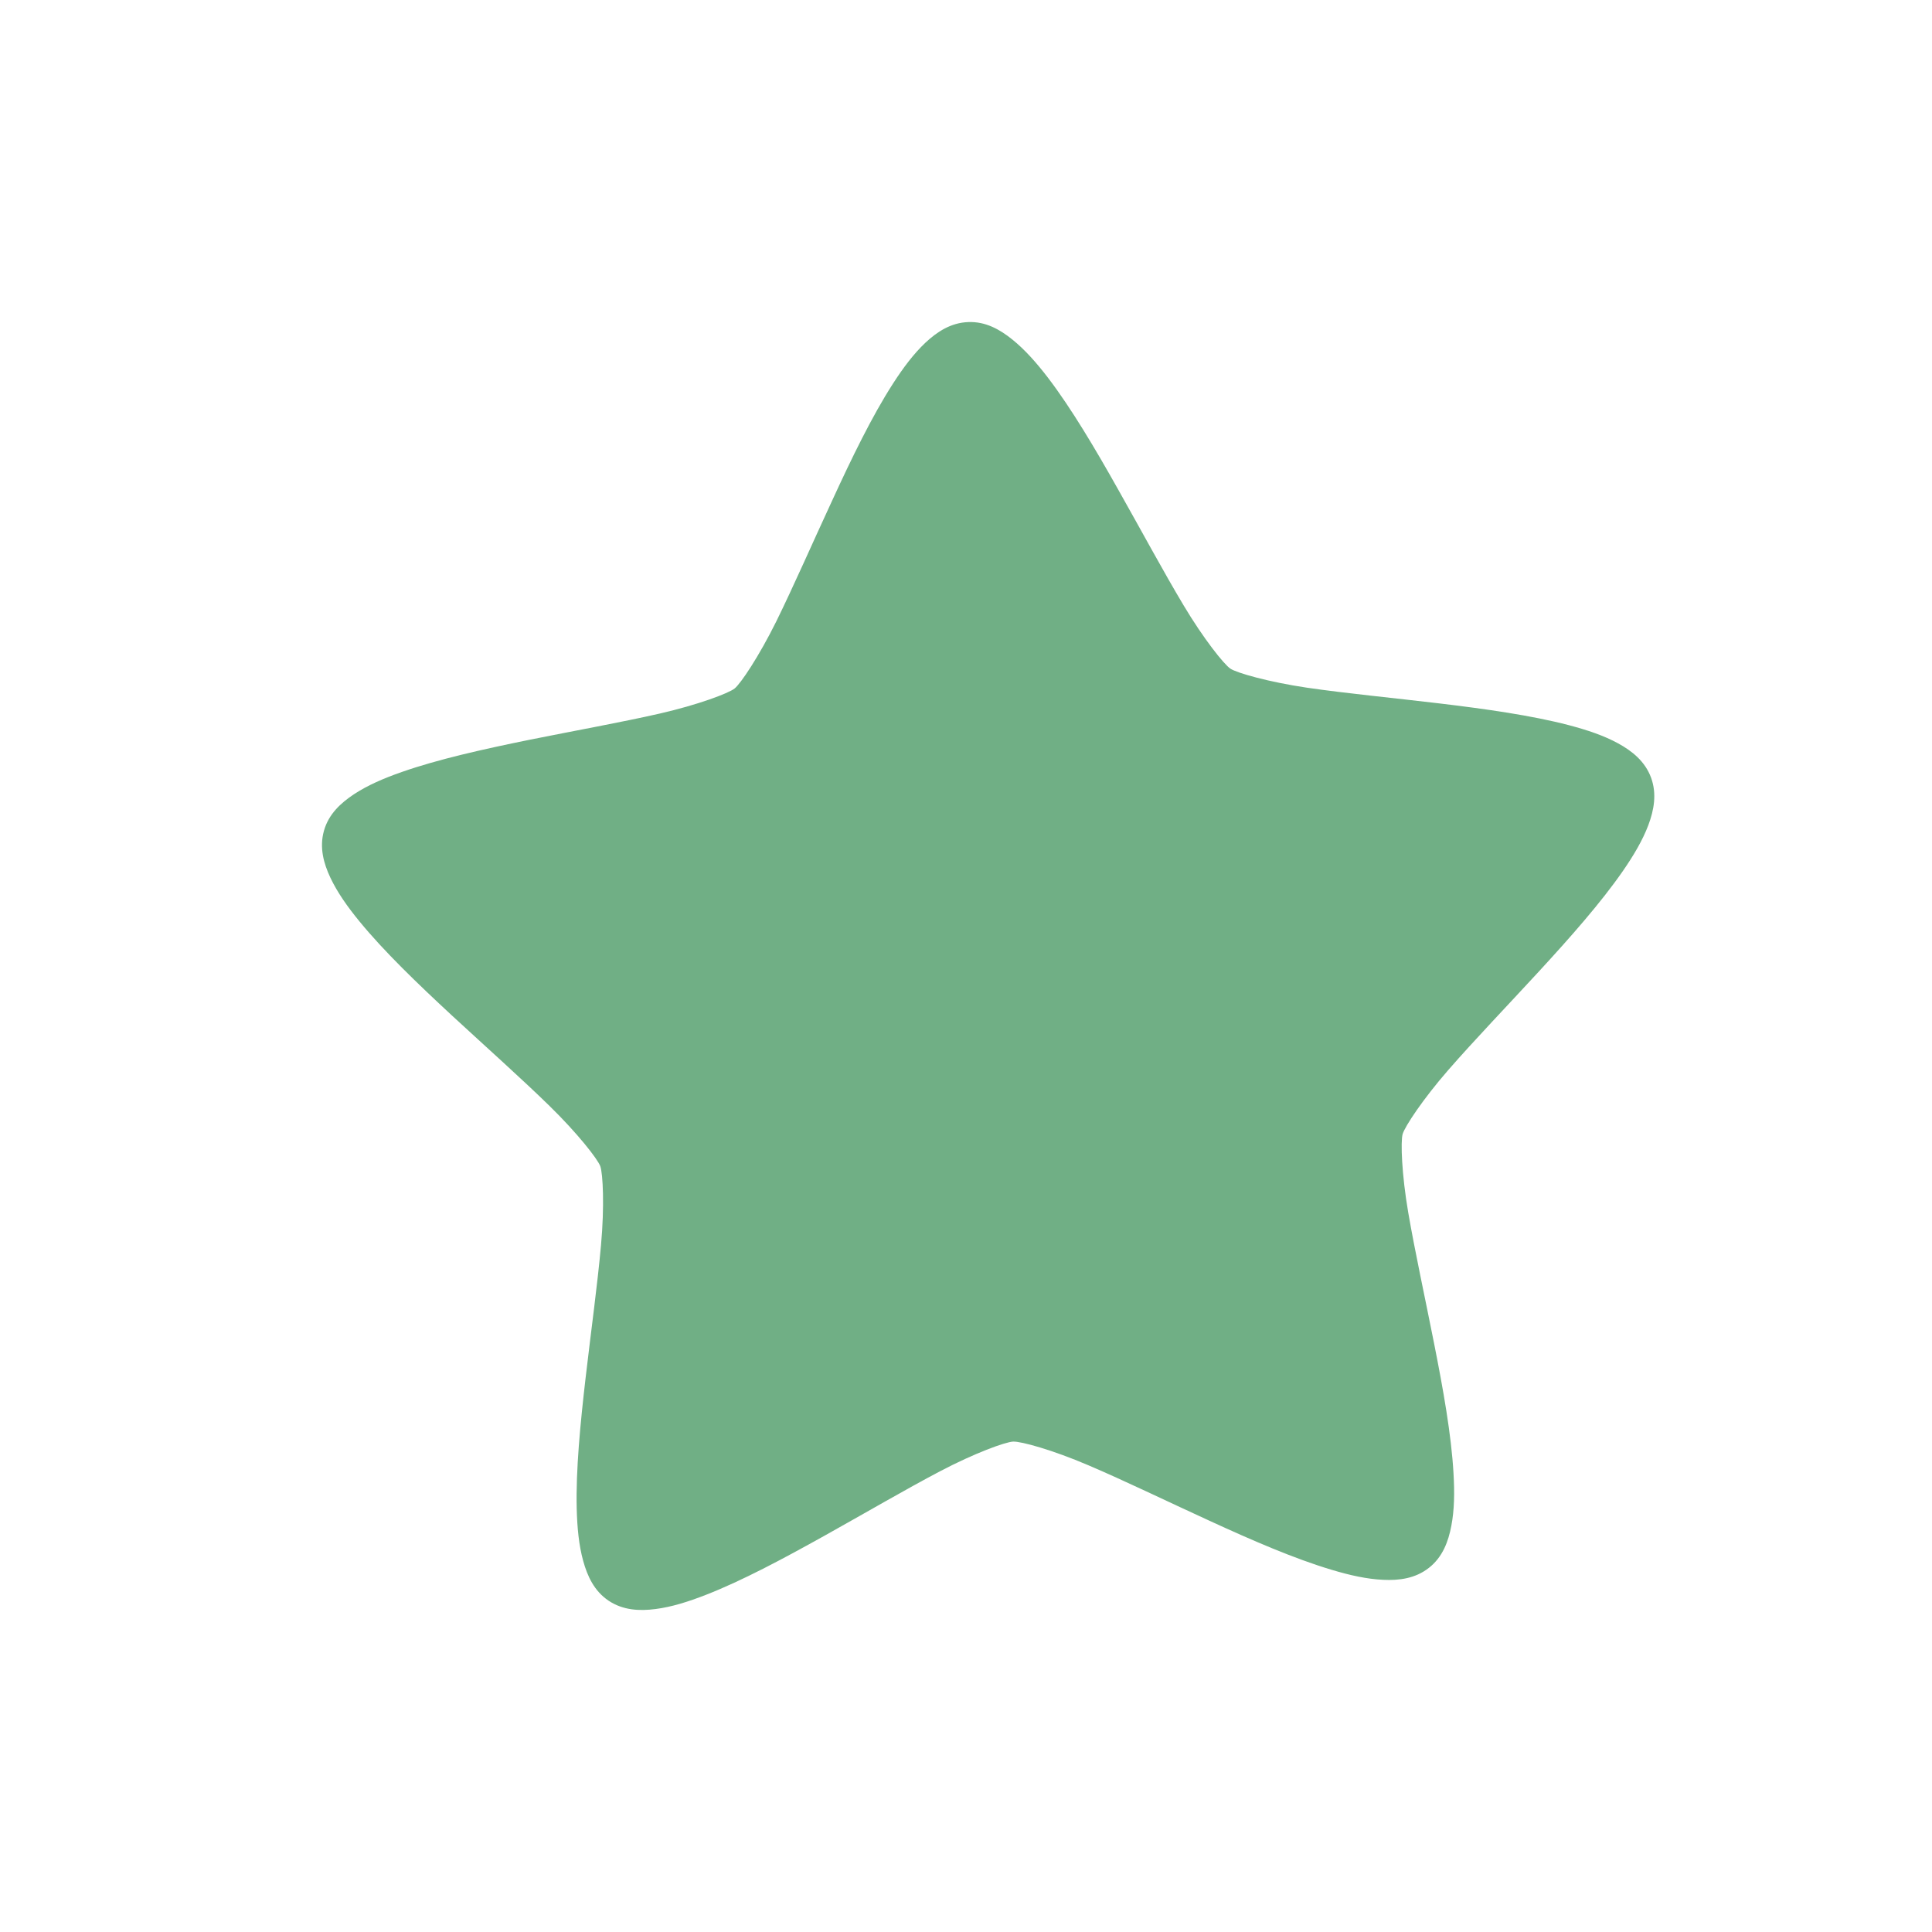
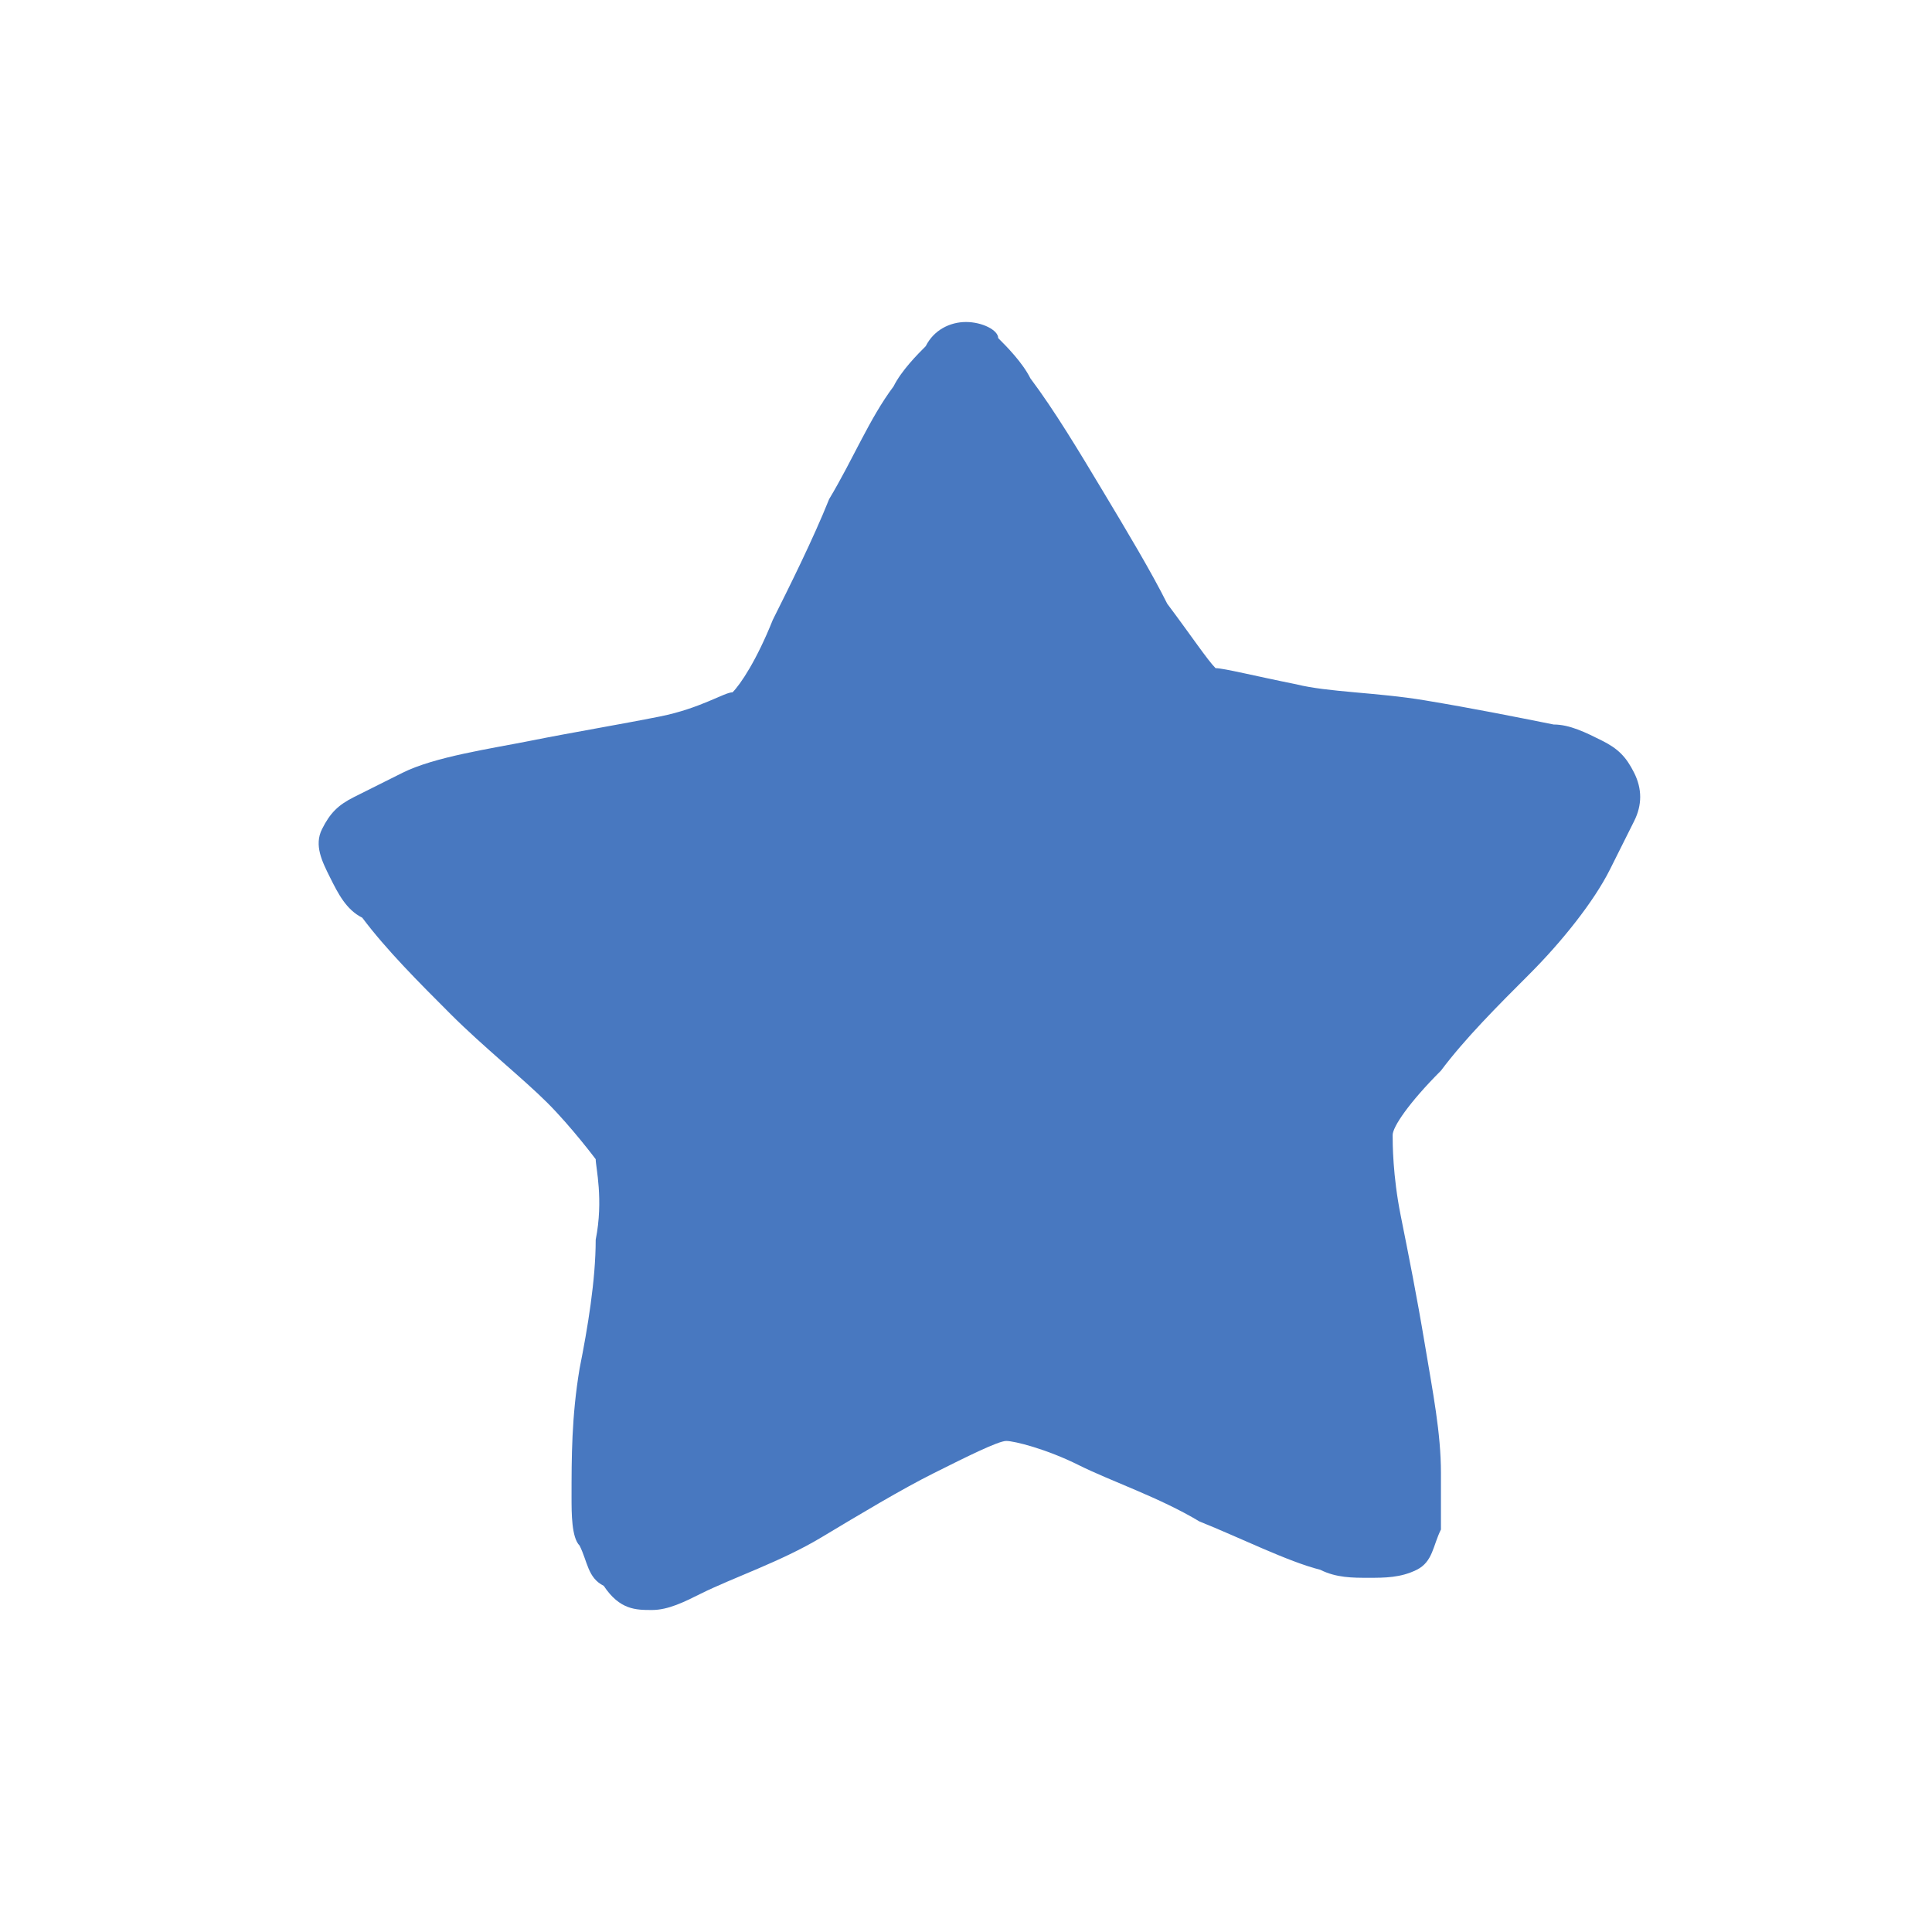
- <svg xmlns="http://www.w3.org/2000/svg" width="24px" height="24px" viewBox="0 0 24 24" version="1.1">
-   <g id="icon/list-star" stroke="none" stroke-width="1" fill="none" fill-rule="evenodd">
-     <path d="M12.027,4.001 C11.812,4.009 11.641,4.121 11.495,4.258 C11.35,4.395 11.219,4.569 11.09,4.77 C10.831,5.173 10.581,5.688 10.338,6.217 C10.093,6.745 9.857,7.285 9.643,7.72 C9.428,8.154 9.201,8.493 9.125,8.553 C9.049,8.613 8.668,8.756 8.196,8.864 C7.723,8.972 7.142,9.076 6.572,9.191 C6.002,9.307 5.442,9.432 4.991,9.59 C4.765,9.669 4.567,9.755 4.399,9.865 C4.233,9.975 4.082,10.113 4.024,10.321 C3.966,10.528 4.02,10.725 4.105,10.905 C4.191,11.086 4.316,11.264 4.468,11.449 C4.771,11.819 5.185,12.217 5.612,12.613 C6.039,13.007 6.479,13.399 6.826,13.738 C7.173,14.077 7.423,14.396 7.457,14.487 C7.49,14.579 7.51,14.984 7.466,15.467 C7.423,15.95 7.342,16.535 7.275,17.113 C7.208,17.691 7.153,18.26 7.164,18.738 C7.17,18.978 7.191,19.195 7.244,19.388 C7.297,19.581 7.382,19.765 7.561,19.885 C7.74,20.004 7.944,20.014 8.143,19.988 C8.341,19.963 8.548,19.898 8.771,19.811 C9.217,19.637 9.724,19.366 10.232,19.083 C10.74,18.8 11.247,18.503 11.677,18.277 C12.105,18.052 12.489,17.912 12.586,17.908 C12.684,17.904 13.074,18.011 13.52,18.202 C13.966,18.392 14.497,18.65 15.026,18.892 C15.554,19.135 16.081,19.363 16.54,19.5 C16.769,19.569 16.981,19.616 17.181,19.625 C17.38,19.635 17.582,19.609 17.751,19.476 C17.92,19.343 17.992,19.151 18.029,18.954 C18.067,18.757 18.07,18.541 18.056,18.302 C18.029,17.824 17.928,17.26 17.815,16.69 C17.702,16.119 17.576,15.542 17.494,15.065 C17.412,14.587 17.398,14.182 17.424,14.088 C17.451,13.995 17.674,13.656 17.992,13.291 C18.311,12.925 18.719,12.5 19.113,12.072 C19.507,11.644 19.887,11.214 20.16,10.82 C20.296,10.623 20.405,10.438 20.476,10.251 C20.546,10.064 20.584,9.862 20.51,9.66 C20.435,9.458 20.276,9.33 20.1,9.234 C19.925,9.138 19.719,9.069 19.488,9.008 C19.024,8.887 18.457,8.807 17.88,8.738 C17.301,8.669 16.717,8.613 16.237,8.543 C15.758,8.472 15.365,8.36 15.284,8.306 C15.204,8.252 14.95,7.934 14.702,7.518 C14.453,7.102 14.174,6.583 13.888,6.077 C13.603,5.57 13.311,5.077 13.022,4.697 C12.876,4.506 12.732,4.344 12.576,4.218 C12.419,4.091 12.241,3.992 12.027,4.001 L12.027,4.001 Z" id="Fill-1" fill="#70AF85" />
+ <svg xmlns="http://www.w3.org/2000/svg" version="1.1" id="Calque_1" x="0px" y="0px" viewBox="0 0 24 24" style="enable-background:new 0 0 24 24;" xml:space="preserve">
+   <style type="text/css">
+ 	.st0{fill-rule:evenodd;clip-rule:evenodd;fill:#4878C0;}
+ </style>
+   <g id="icon_x2F_list-star">
+     <path id="Fill-1" class="st0" d="M12,4c-0.2,0-0.4,0.1-0.5,0.3c-0.1,0.1-0.3,0.3-0.4,0.5c-0.3,0.4-0.5,0.9-0.8,1.4   c-0.2,0.5-0.5,1.1-0.7,1.5C9.4,8.2,9.2,8.5,9.1,8.6C9,8.6,8.7,8.8,8.2,8.9C7.7,9,7.1,9.1,6.6,9.2S5.4,9.4,5,9.6   C4.8,9.7,4.6,9.8,4.4,9.9C4.2,10,4.1,10.1,4,10.3c-0.1,0.2,0,0.4,0.1,0.6c0.1,0.2,0.2,0.4,0.4,0.5c0.3,0.4,0.7,0.8,1.1,1.2   C6,13,6.5,13.4,6.8,13.7s0.6,0.7,0.6,0.7c0,0.1,0.1,0.5,0,1c0,0.5-0.1,1.1-0.2,1.6c-0.1,0.6-0.1,1.1-0.1,1.6c0,0.2,0,0.5,0.1,0.6   c0.1,0.2,0.1,0.4,0.3,0.5C7.7,20,7.9,20,8.1,20c0.2,0,0.4-0.1,0.6-0.2c0.4-0.2,1-0.4,1.5-0.7c0.5-0.3,1-0.6,1.4-0.8   c0.4-0.2,0.8-0.4,0.9-0.4c0.1,0,0.5,0.1,0.9,0.3c0.4,0.2,1,0.4,1.5,0.7c0.5,0.2,1.1,0.5,1.5,0.6c0.2,0.1,0.4,0.1,0.6,0.1   c0.2,0,0.4,0,0.6-0.1c0.2-0.1,0.2-0.3,0.3-0.5c0-0.2,0-0.4,0-0.7c0-0.5-0.1-1-0.2-1.6c-0.1-0.6-0.2-1.1-0.3-1.6   c-0.1-0.5-0.1-0.9-0.1-1c0-0.1,0.2-0.4,0.6-0.8c0.3-0.4,0.7-0.8,1.1-1.2c0.4-0.4,0.8-0.9,1-1.3c0.1-0.2,0.2-0.4,0.3-0.6   s0.1-0.4,0-0.6c-0.1-0.2-0.2-0.3-0.4-0.4c-0.2-0.1-0.4-0.2-0.6-0.2c-0.5-0.1-1-0.2-1.6-0.3c-0.6-0.1-1.2-0.1-1.6-0.2   c-0.5-0.1-0.9-0.2-1-0.2c-0.1-0.1-0.3-0.4-0.6-0.8c-0.2-0.4-0.5-0.9-0.8-1.4c-0.3-0.5-0.6-1-0.9-1.4c-0.1-0.2-0.3-0.4-0.4-0.5   C12.4,4.1,12.2,4,12,4L12,4z" />
  </g>
</svg>
